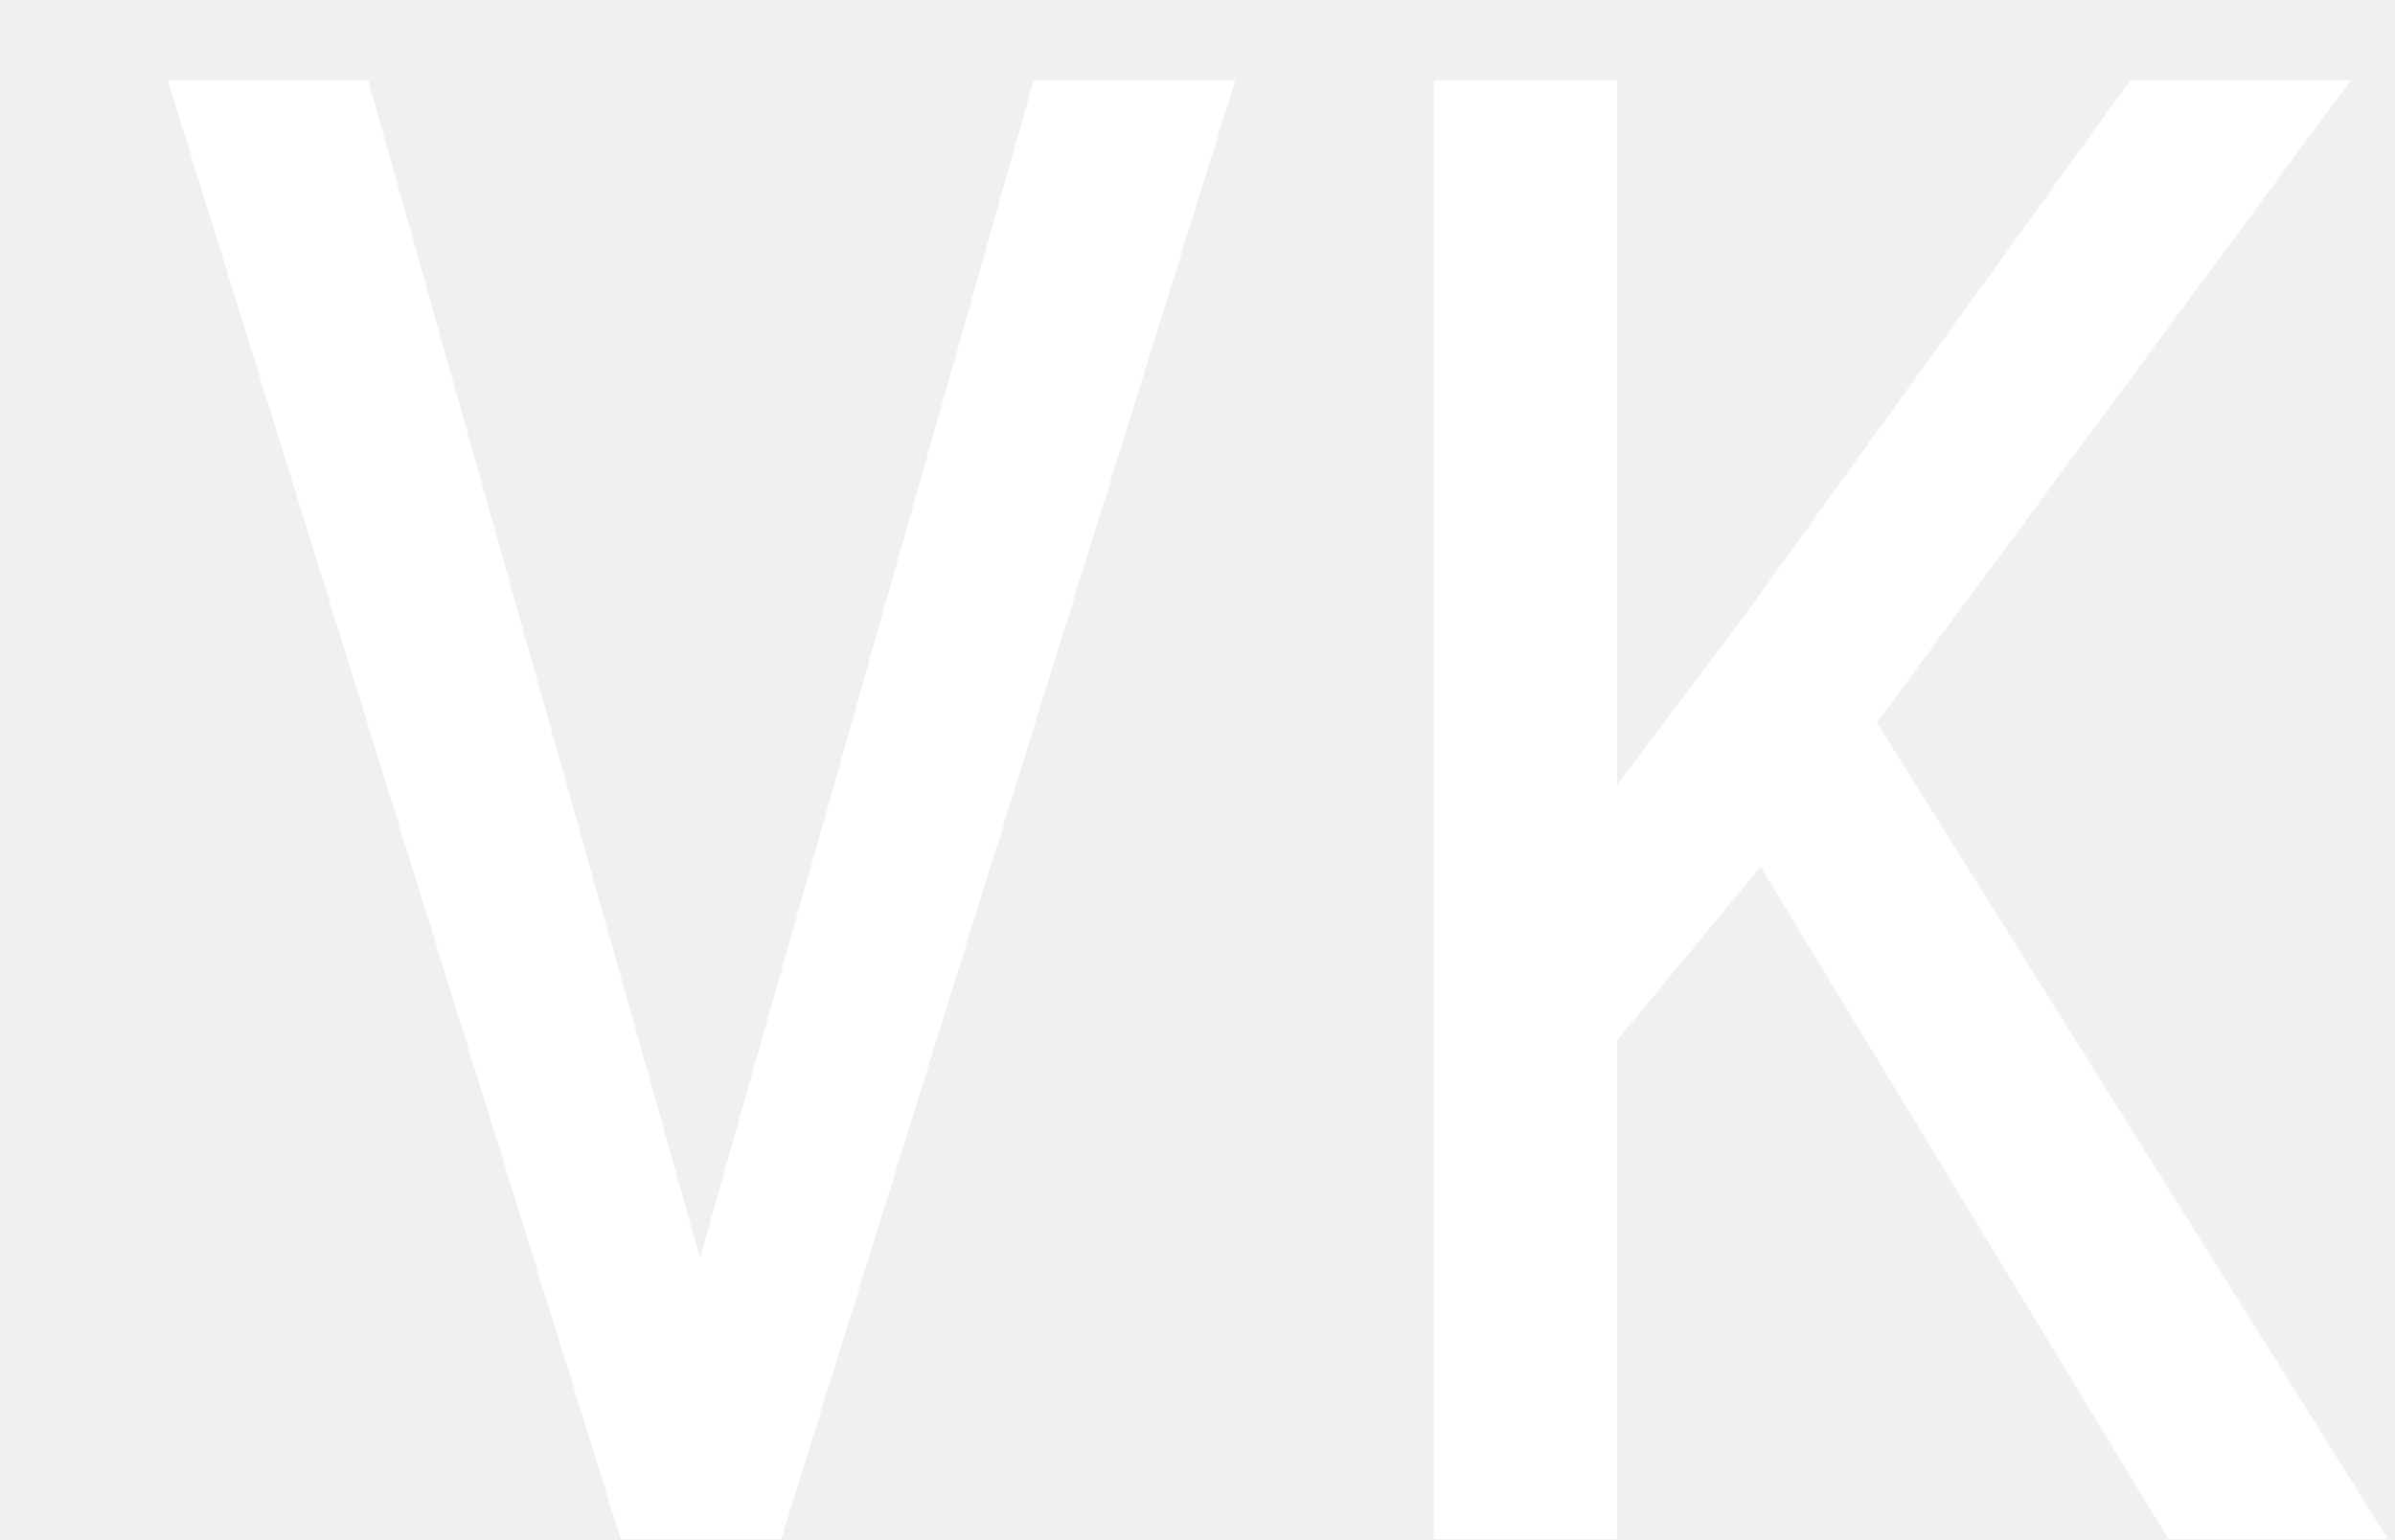
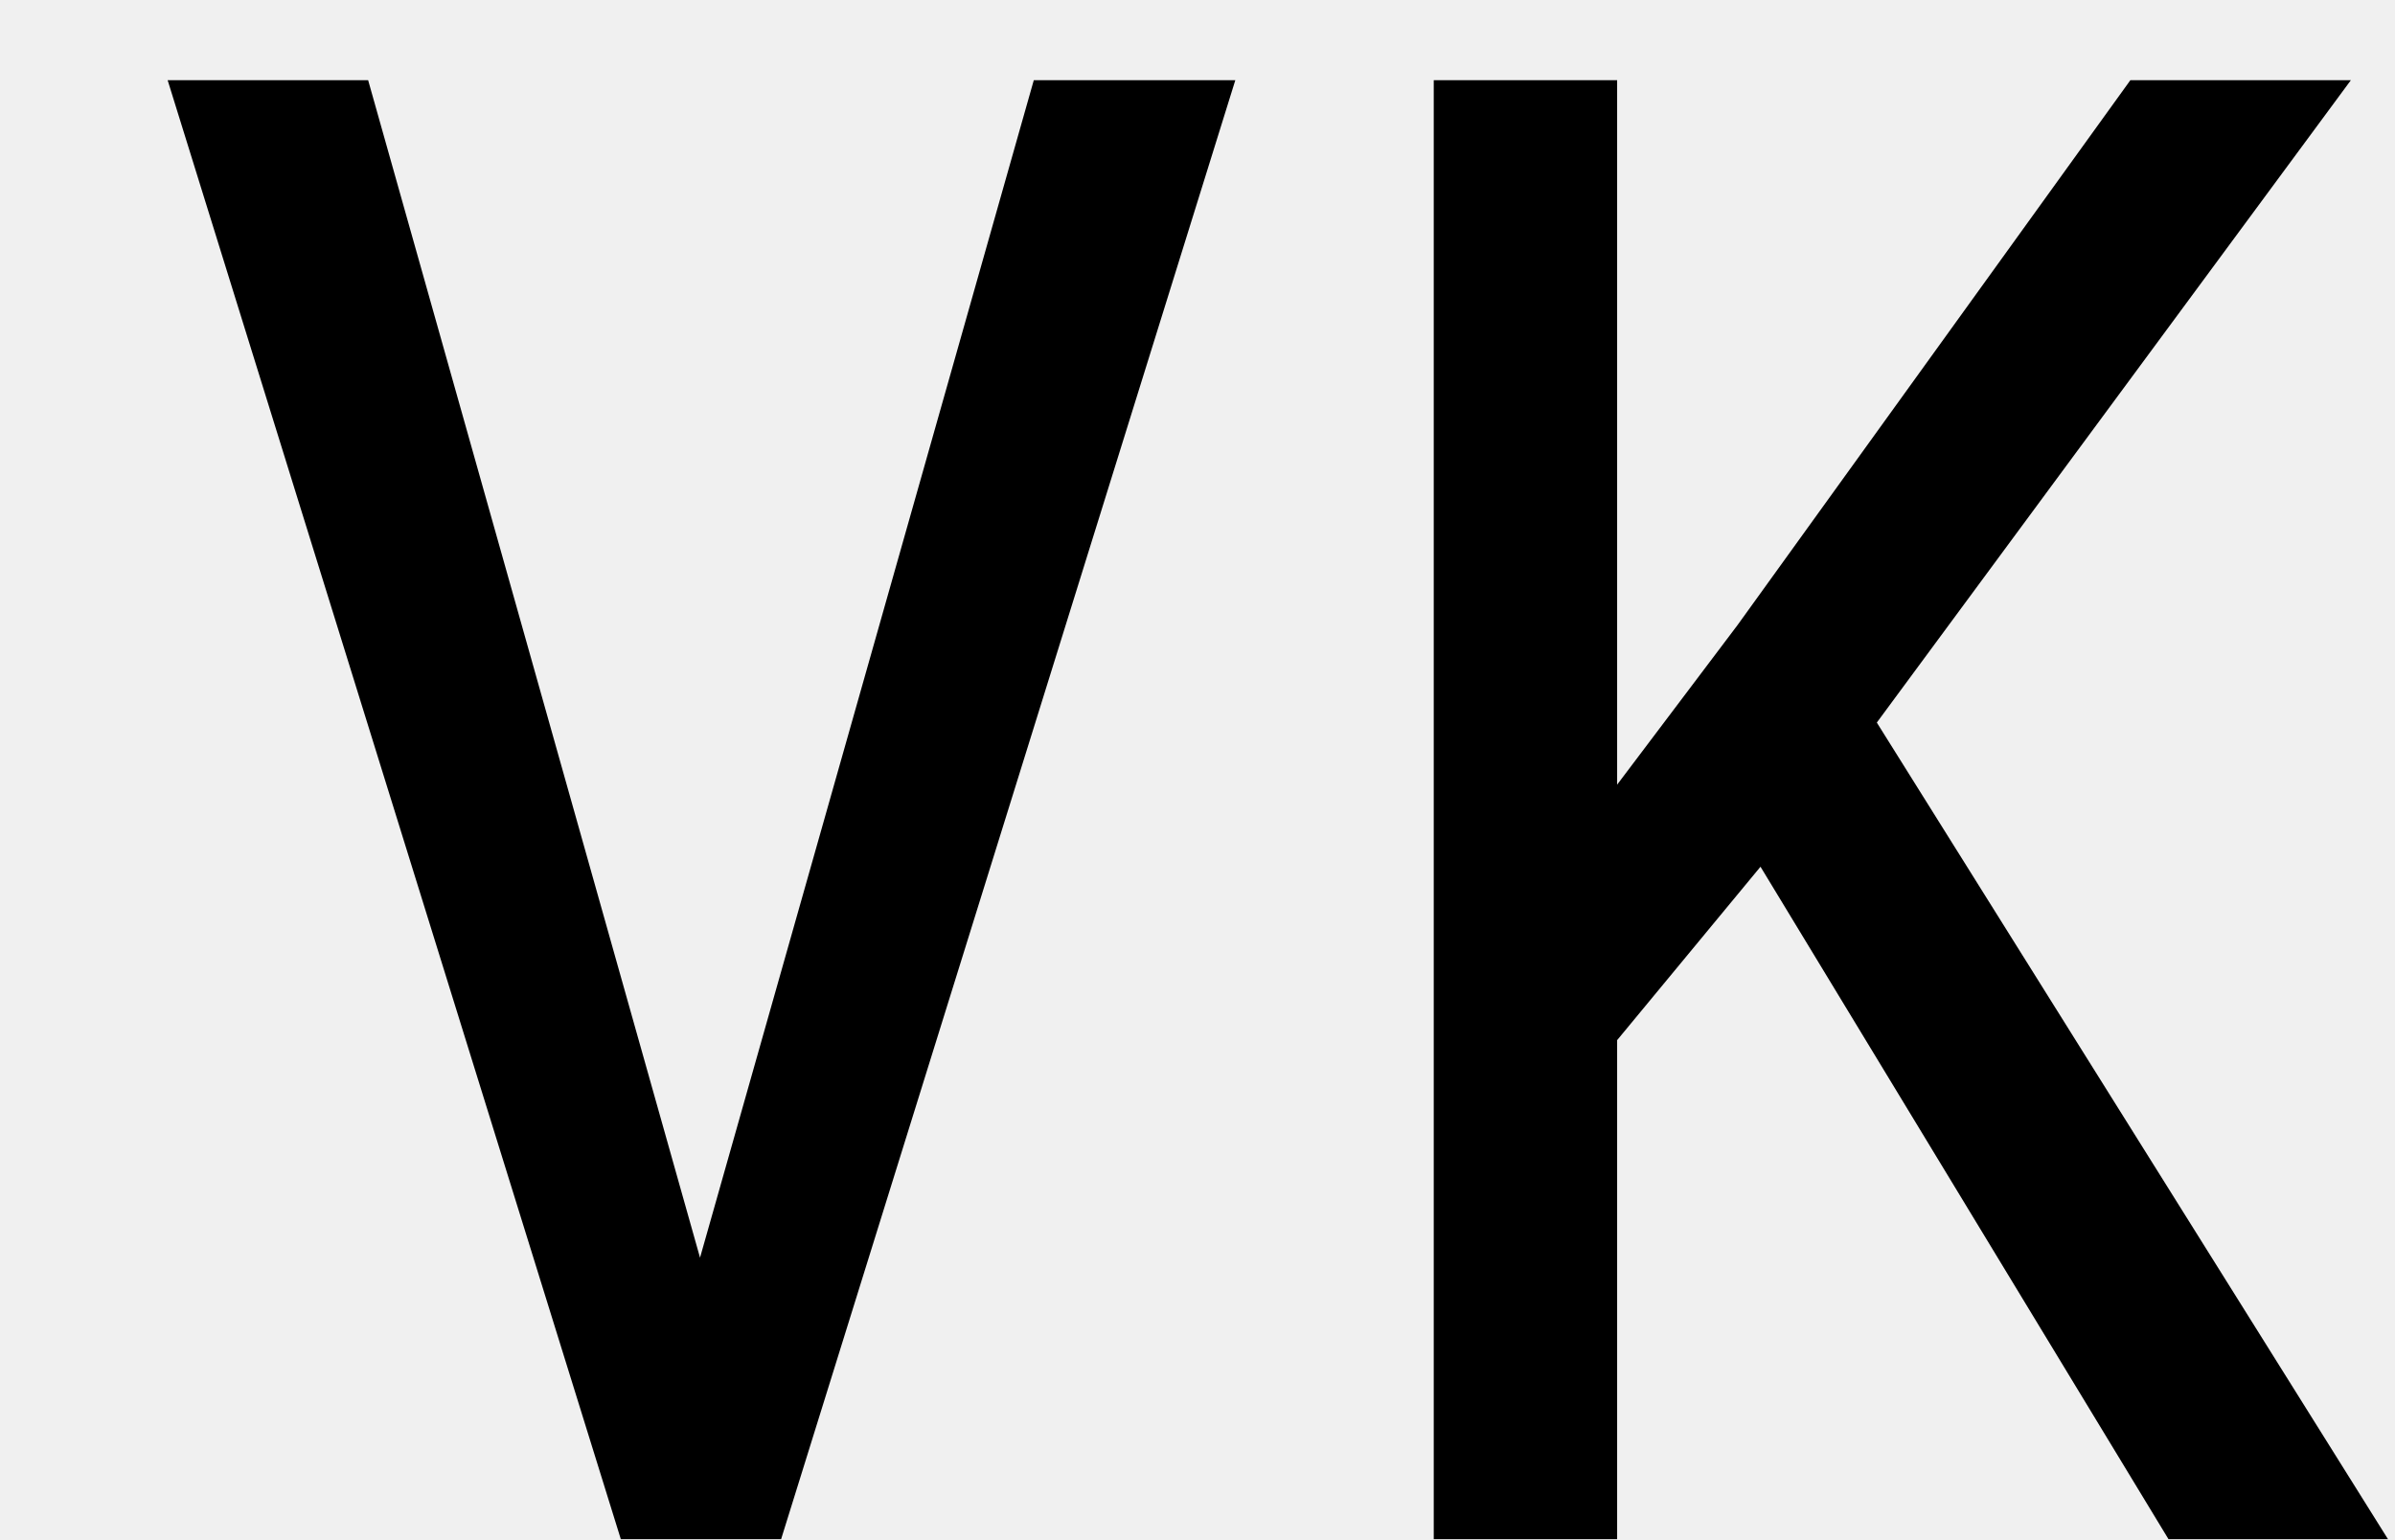
<svg xmlns="http://www.w3.org/2000/svg" width="14" height="9" viewBox="0 0 14 9" fill="none">
-   <path d="M4.092 7.354L6.043 0.469H7.221L4.566 9H3.629L0.98 0.469H2.152L4.092 7.354ZM10.291 5.068L9.453 6.082V9H8.381V0.469H9.453V4.588L10.156 3.656L12.453 0.469H13.742L10.971 4.225L13.959 9H12.676L10.291 5.068Z" fill="white" />
+   <path d="M4.092 7.354L6.043 0.469H7.221L4.566 9H3.629L0.98 0.469H2.152L4.092 7.354ZM10.291 5.068L9.453 6.082V9H8.381V0.469H9.453V4.588L10.156 3.656L12.453 0.469H13.742L10.971 4.225L13.959 9H12.676L10.291 5.068Z" fill="currentColor" />
</svg>
